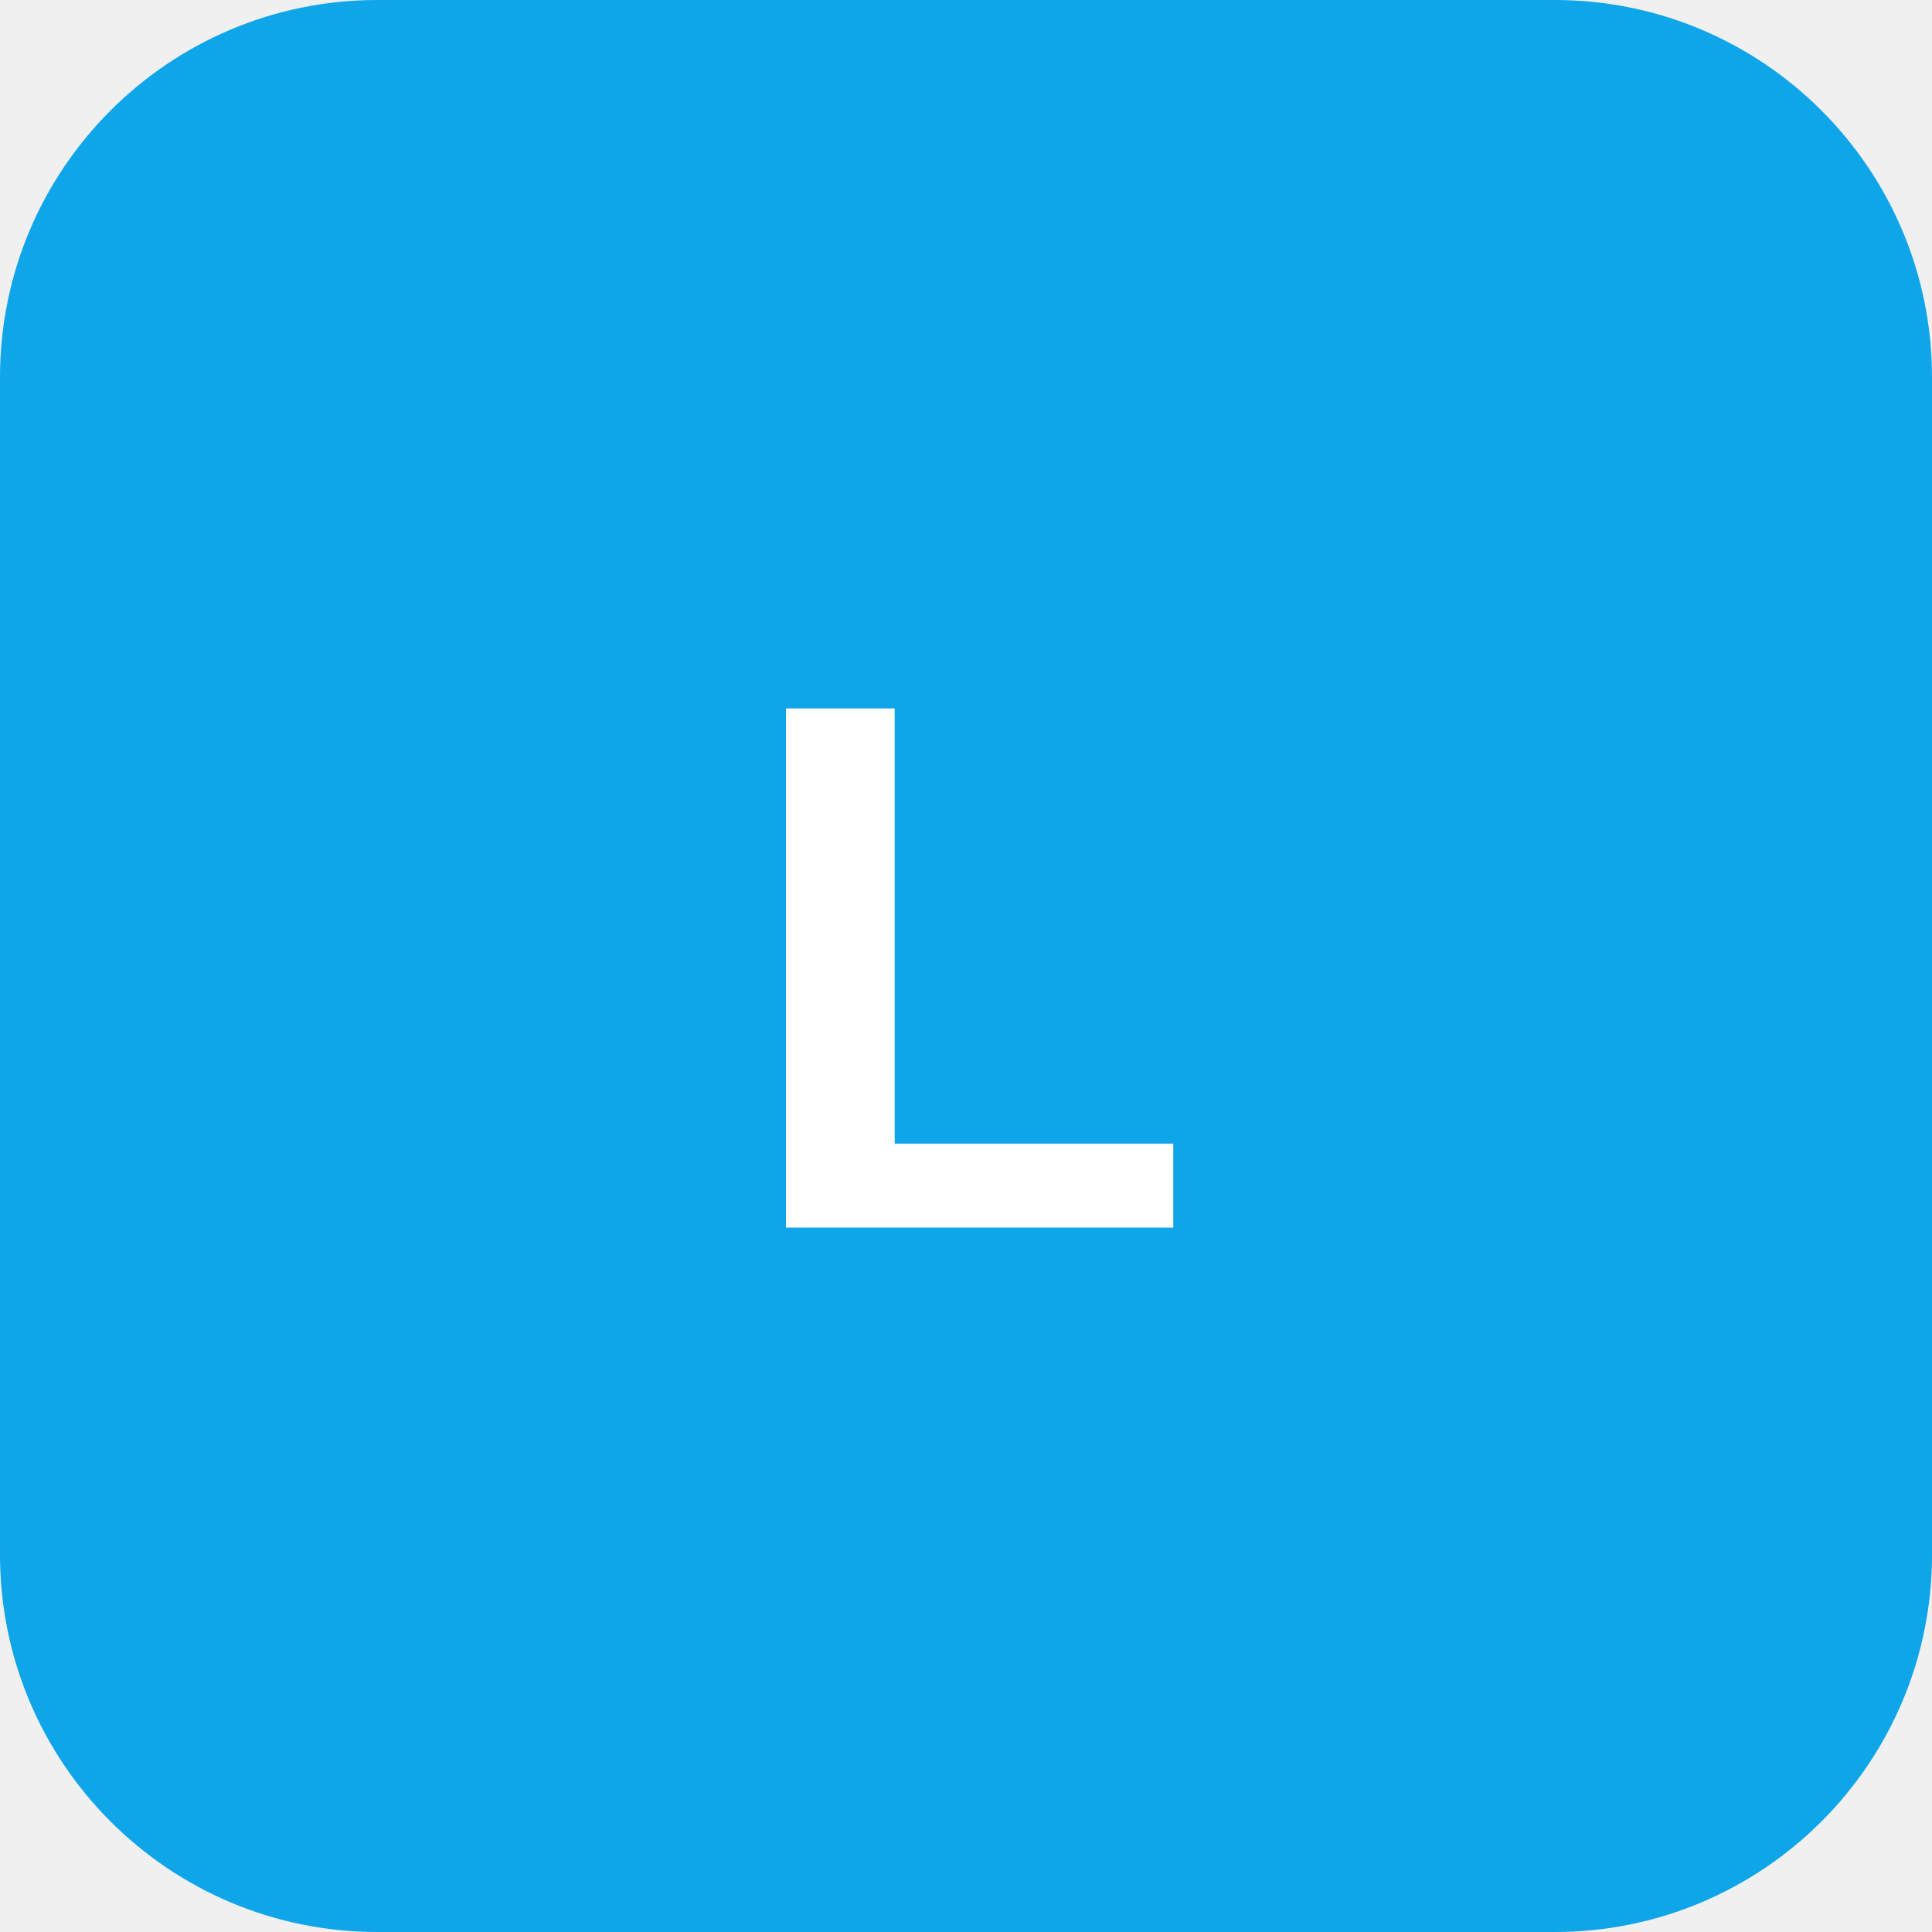
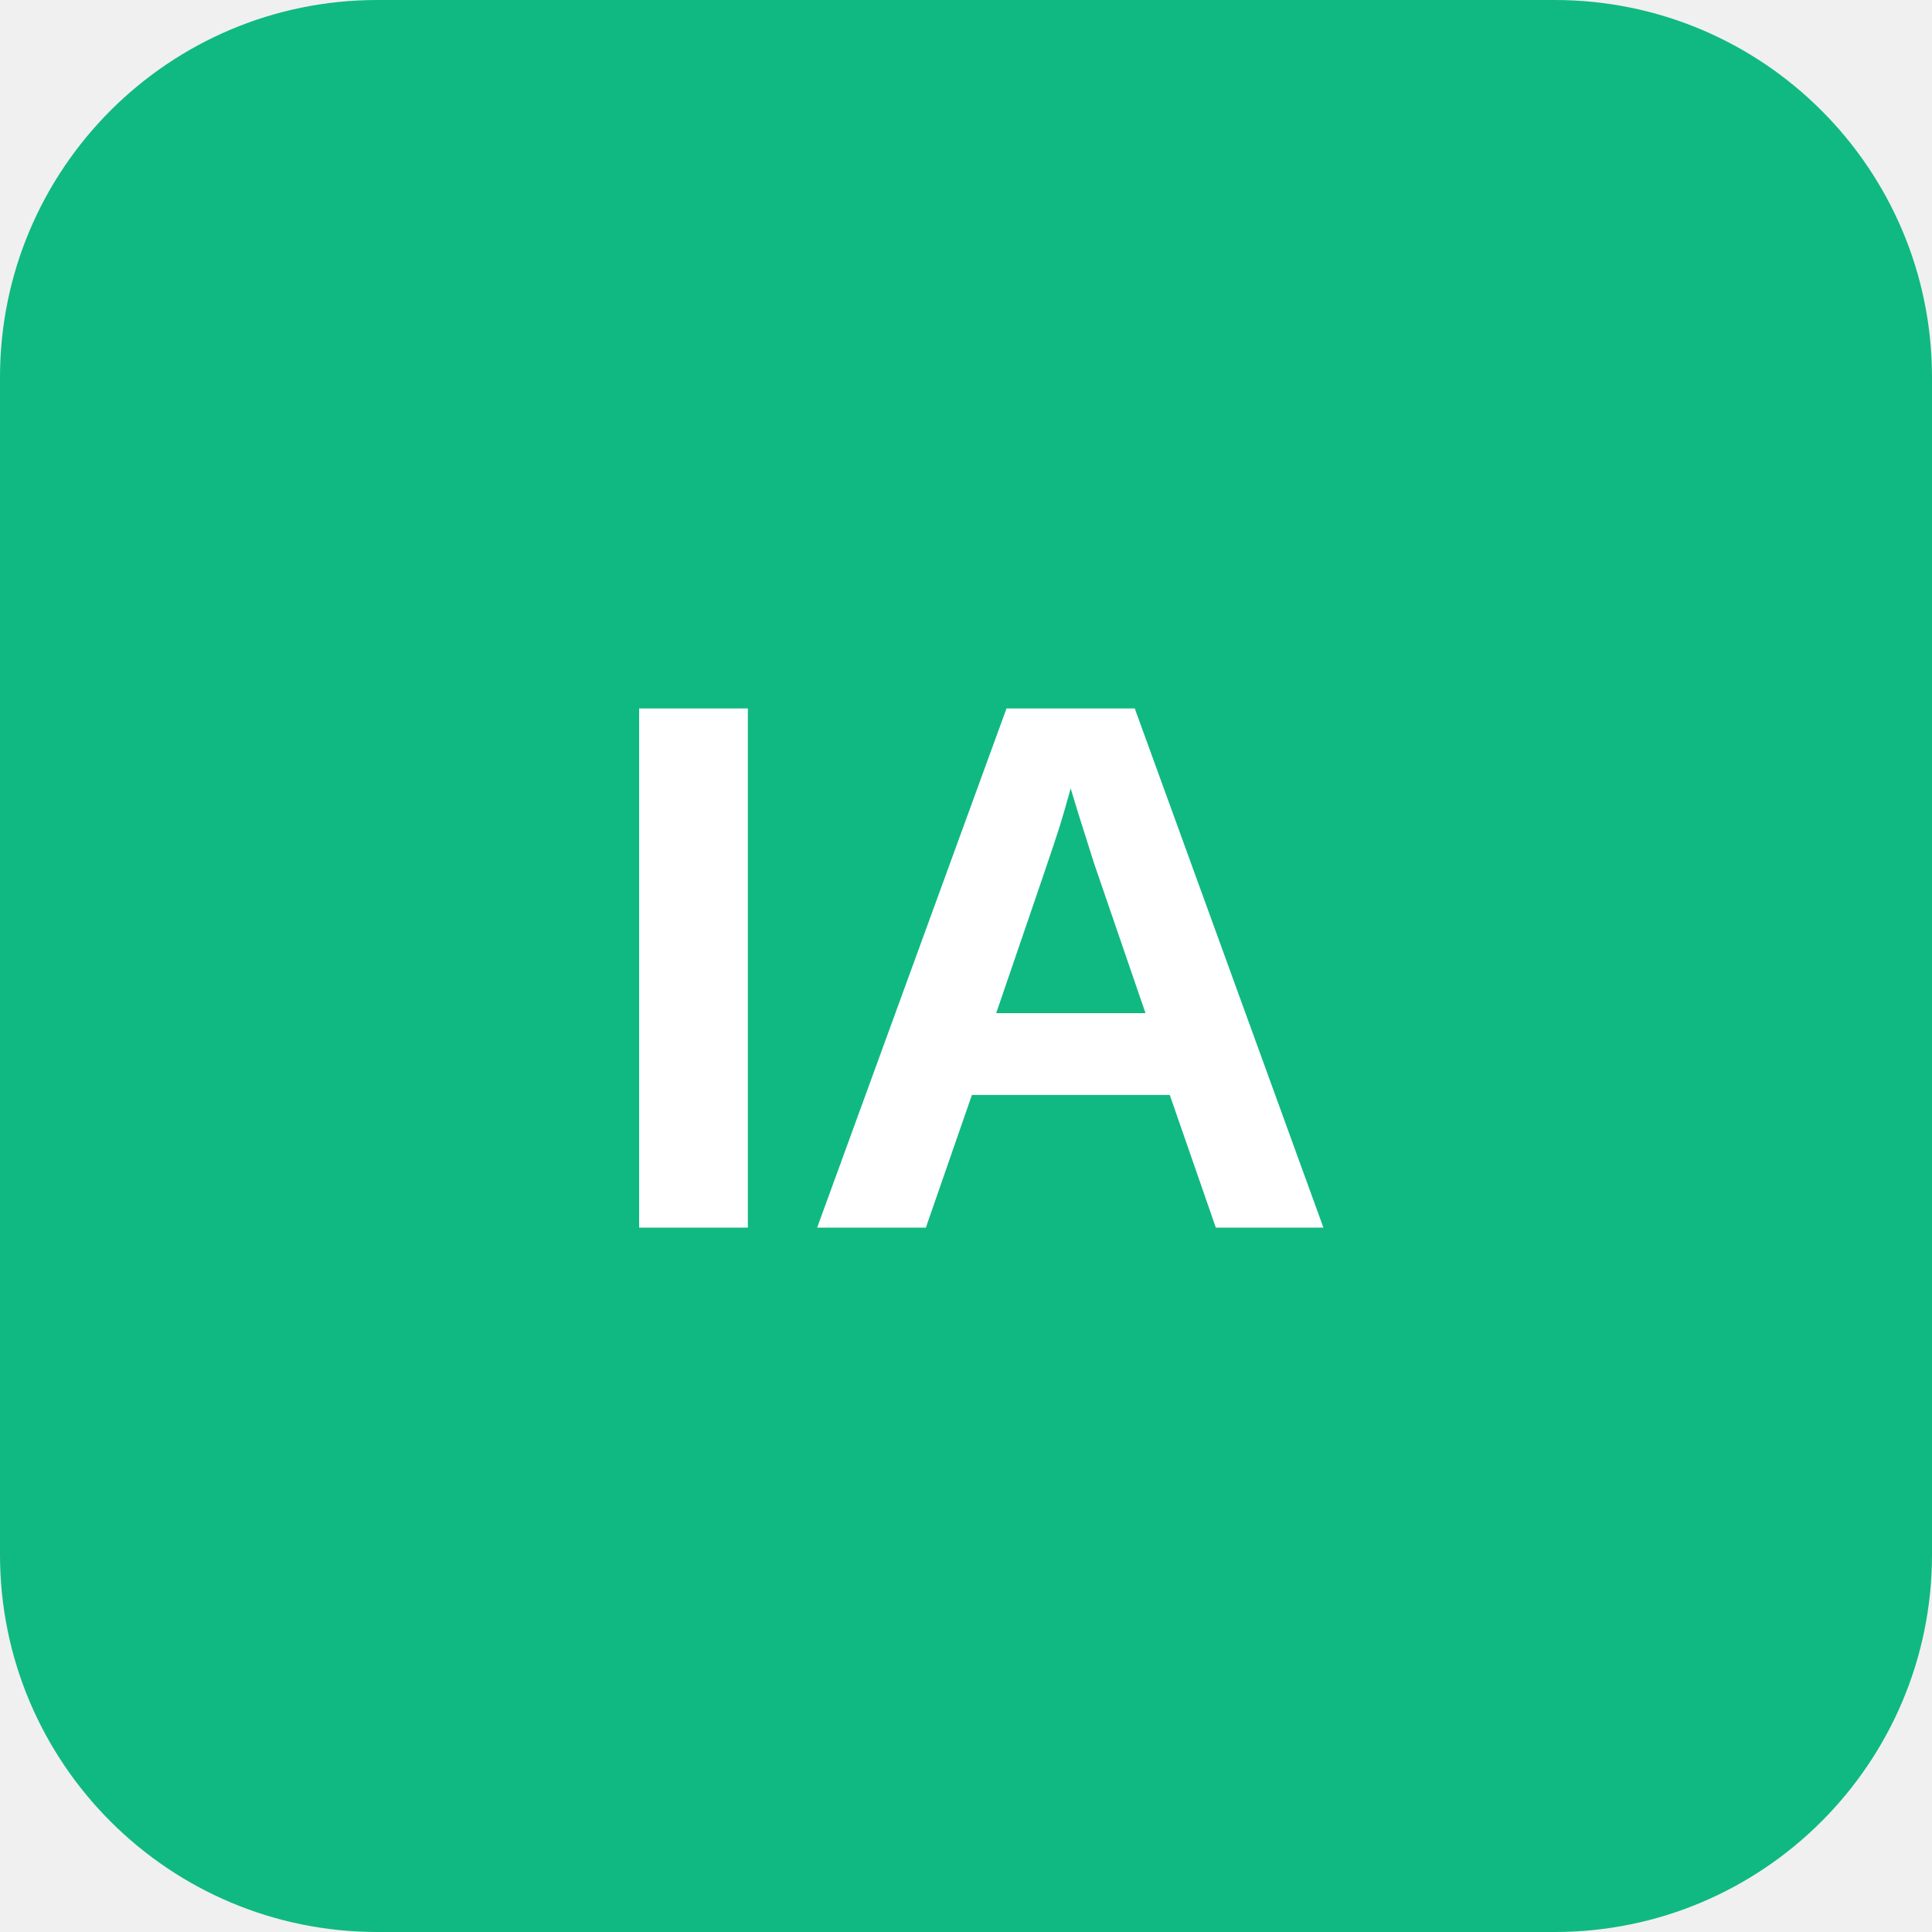
<svg xmlns="http://www.w3.org/2000/svg" viewBox="0 0 512 512">
-   <rect width="512" height="512" rx="100" fill="#0ea5e9" />
-   <text x="50%" y="50%" font-family="Arial, sans-serif" font-size="200" font-weight="bold" fill="#ffffff" text-anchor="middle" dominant-baseline="central">L</text>
+   <rect width="512" height="512" rx="100" fill="#10b981" />
+   <text x="50%" y="50%" font-family="Arial, sans-serif" font-size="200" font-weight="bold" fill="#ffffff" text-anchor="middle" dominant-baseline="central">IA</text>
</svg>
